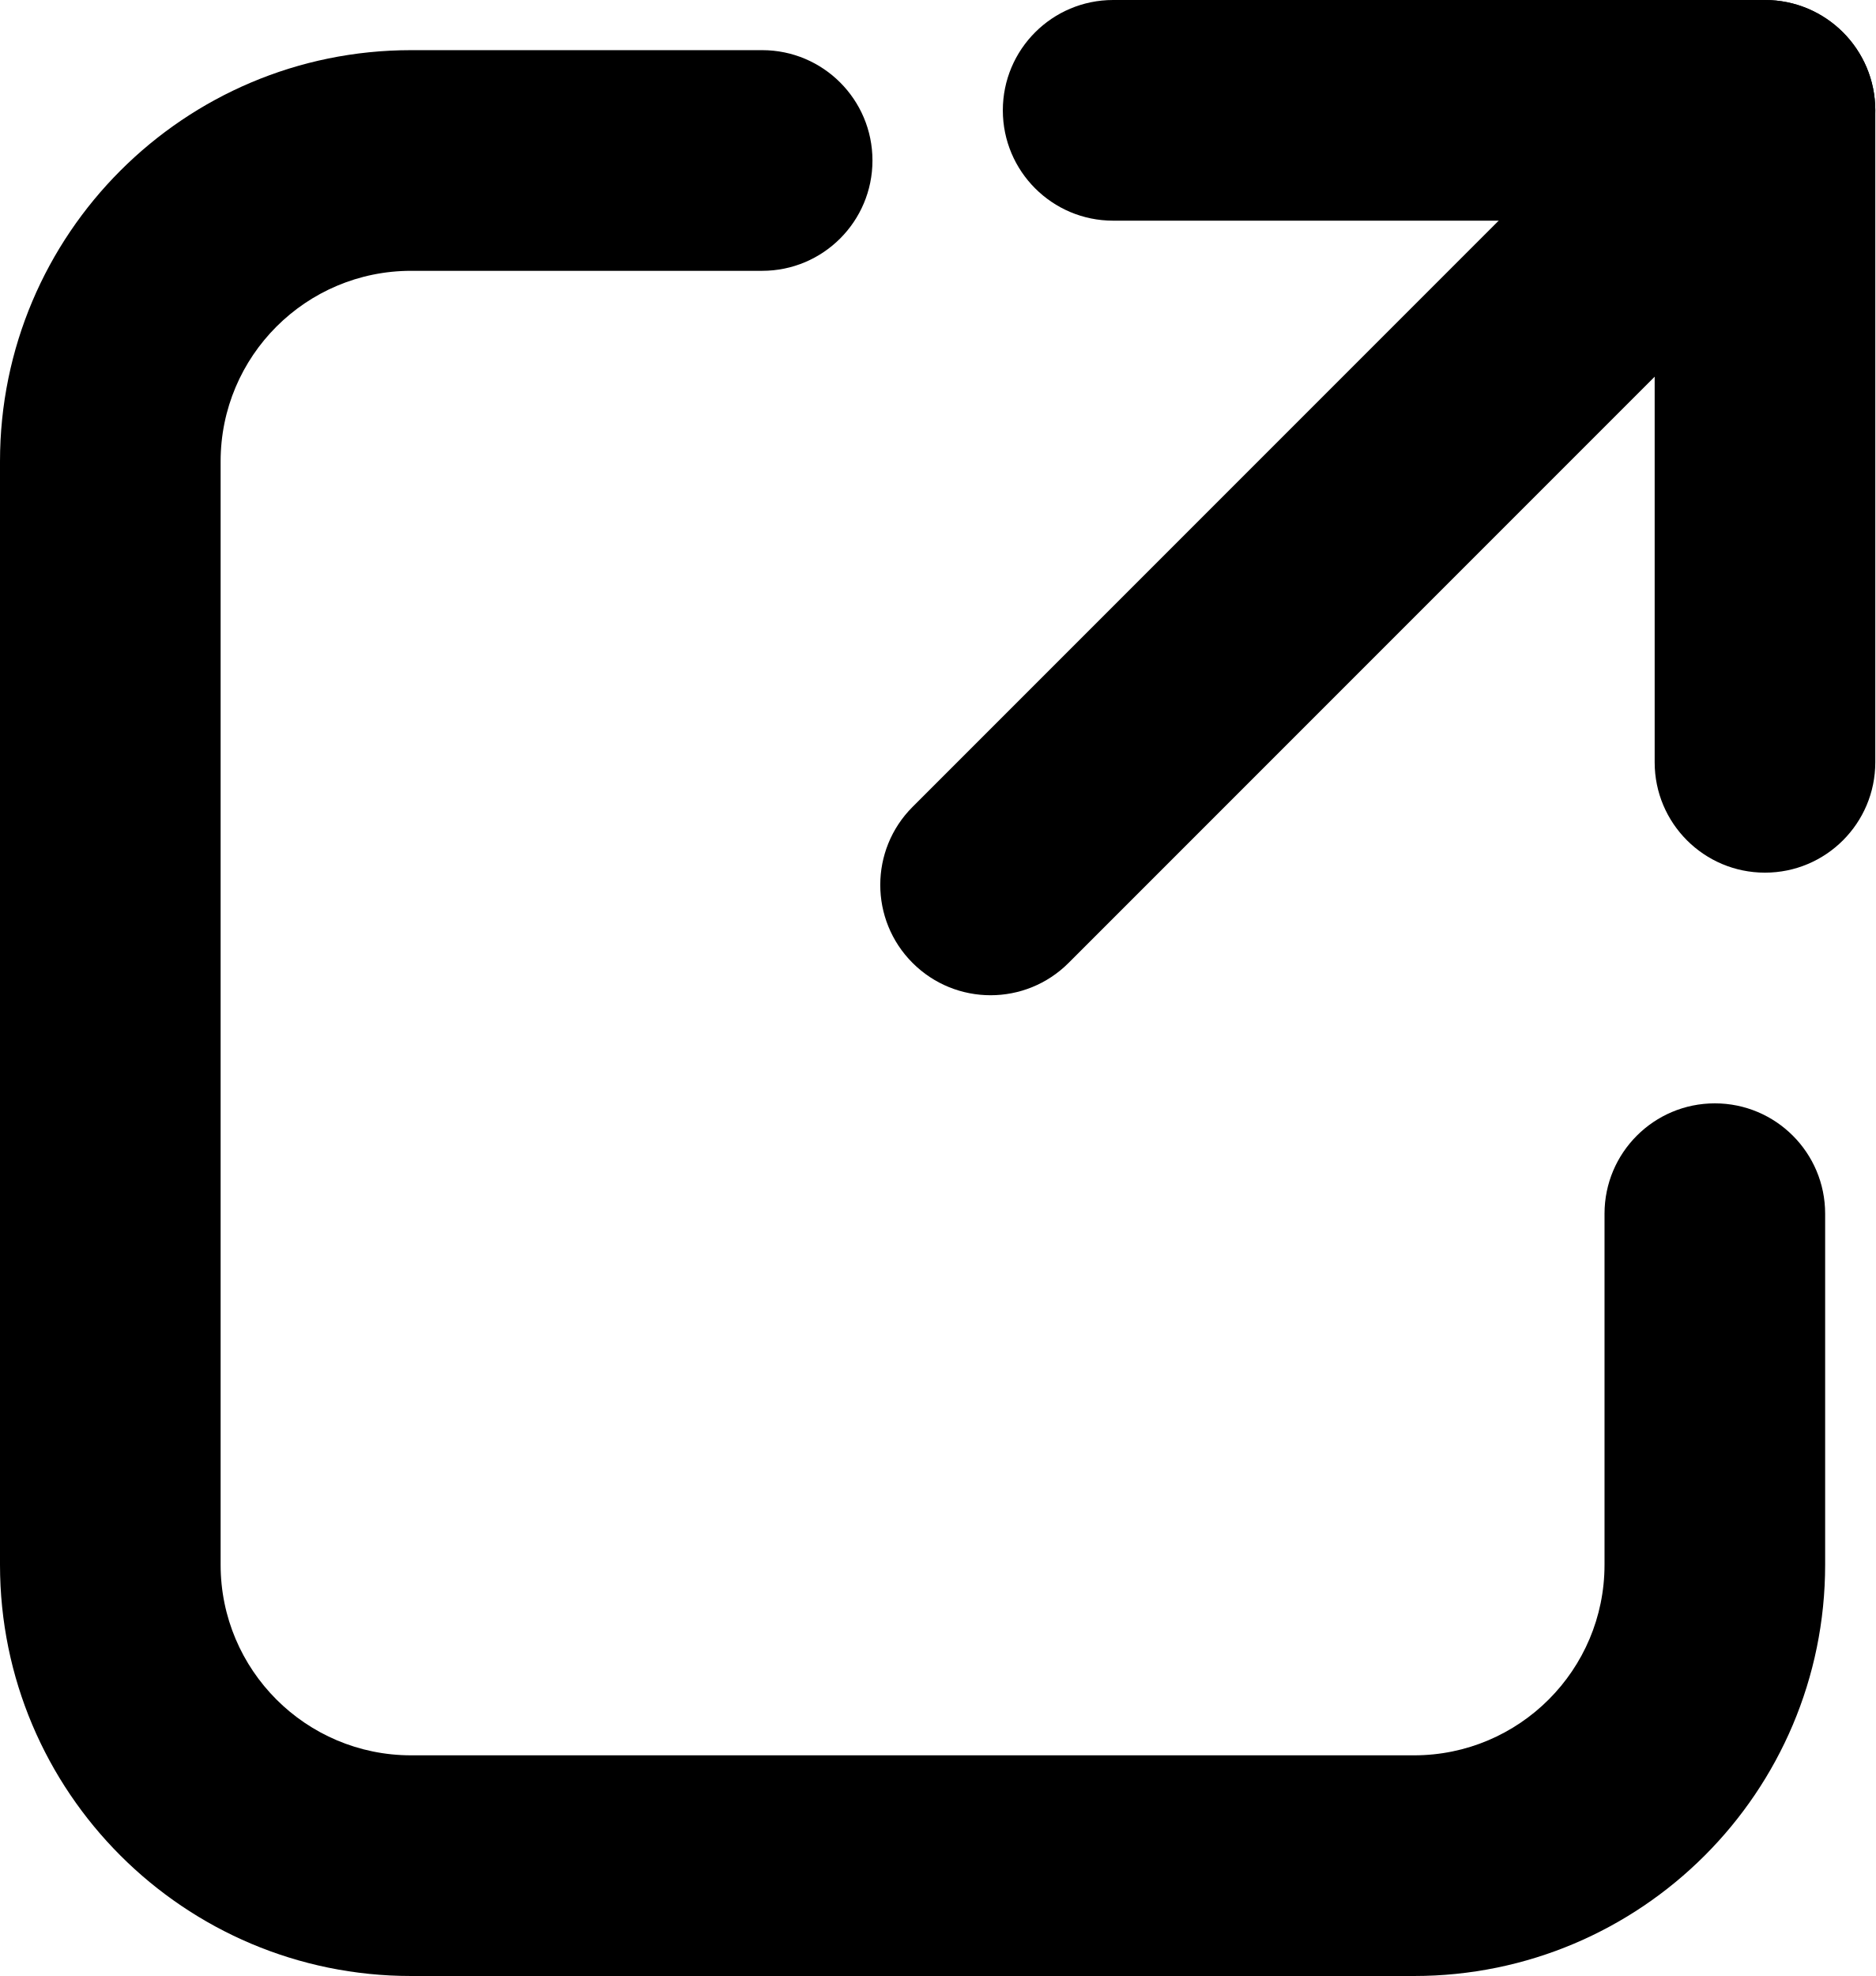
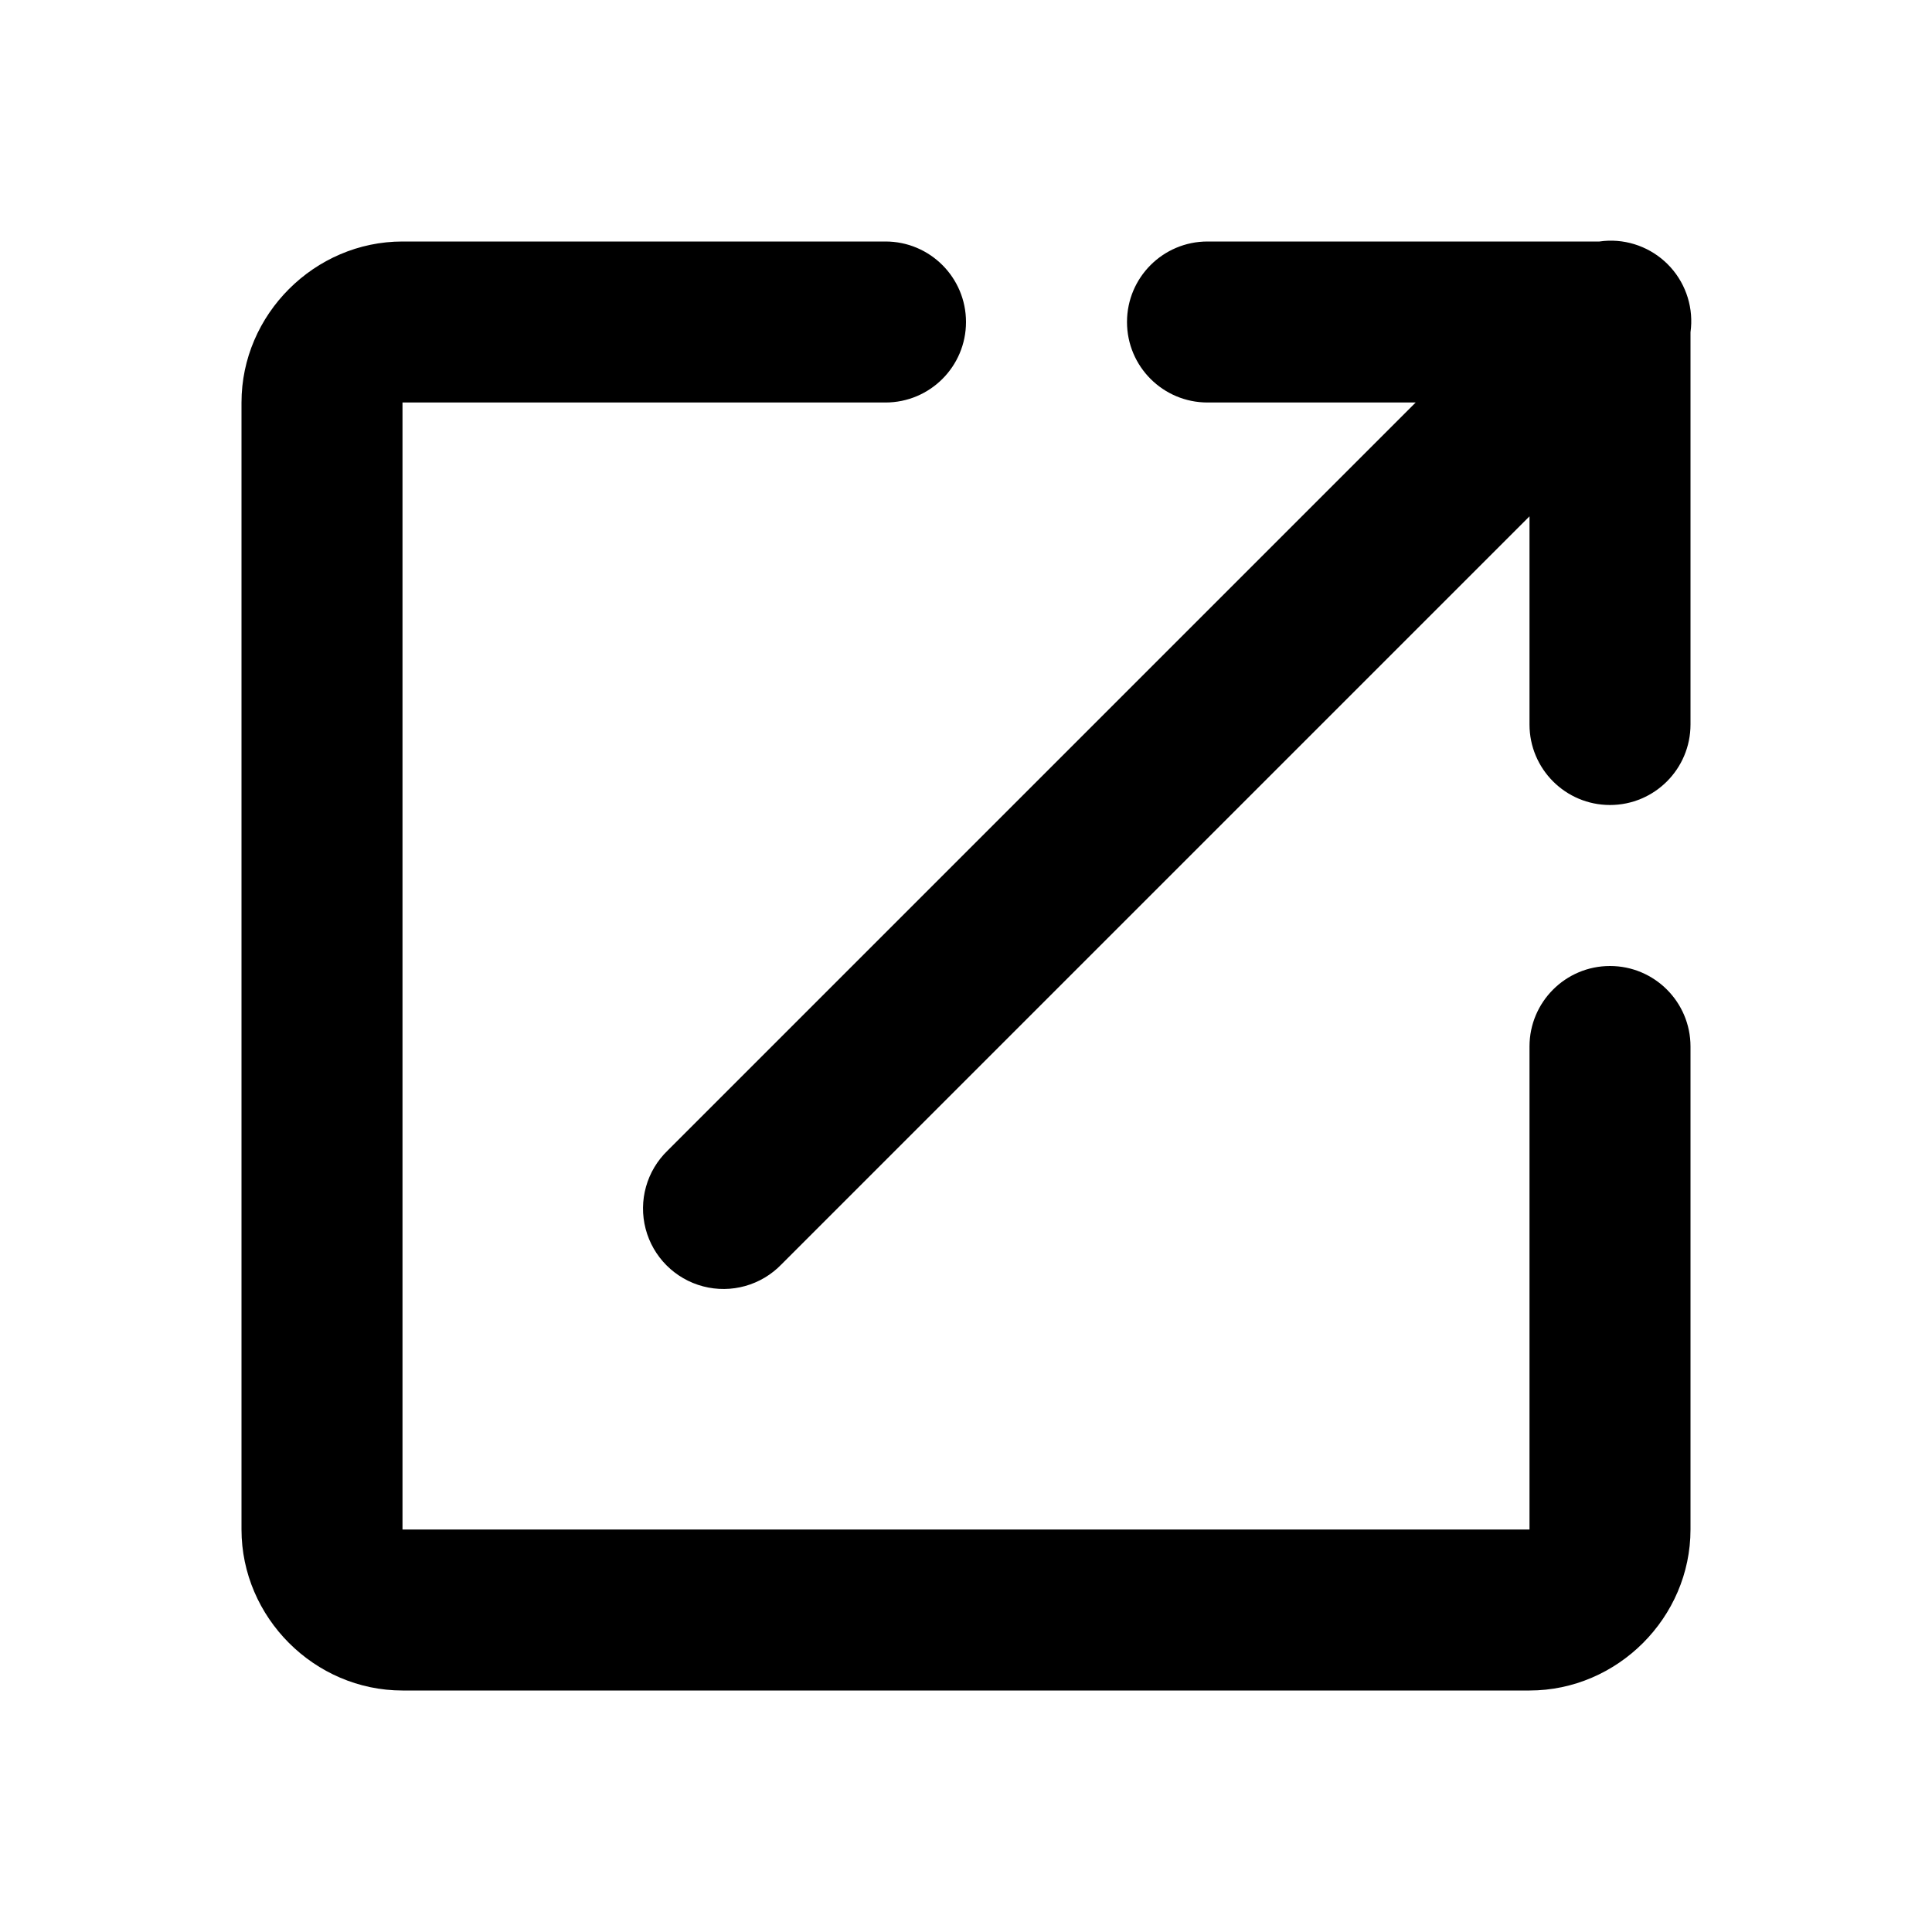
- <svg xmlns="http://www.w3.org/2000/svg" viewBox="2.9 2.4 18.7 19.7" width="100%" height="100%" fill="currentColor">
-   <path d="M21.1 14.5V18a4.1 4.1 0 0 1-4.1 4.1H7A4.1 4.1 0 0 1 2.9 18V7A4.1 4.1 0 0 1 7 2.9h3.5a1.1 1.1 0 0 1 0 2.2H7A1.9 1.9 0 0 0 5.1 7v11A1.9 1.9 0 0 0 7 19.9h10a1.9 1.9 0 0 0 1.9-1.9v-3.5a1.1 1.1 0 0 1 2.2 0Z" />
-   <rect x="12.9" y="2.4" width="8.7" height="2.2" rx="1.1" />
-   <rect x="19.4" y="2.4" width="2.2" height="8.7" rx="1.1" />
-   <rect x="12" y="10.9" width="12.02" height="2.2" rx="1.1" transform="rotate(-45 12 12)" />
+ <svg xmlns="http://www.w3.org/2000/svg" viewBox="0 0 24 24" width="24px" height="24px">
+   <path d="M 19.98 2.99 A 1 1 0 0 0 19.869 3 L 15 3 A 1 1 0 1 0 15 5 L 17.586 5 L 8.293 14.293 A 1 1 0 1 0 9.707 15.707 L 19 6.414 L 19 9 A 1 1 0 1 0 21 9 L 21 4.127 A 1 1 0 0 0 19.98 2.99 z M 5 3 C 3.907 3 3 3.907 3 5 L 3 19 C 3 20.093 3.907 21 5 21 L 19 21 C 20.093 21 21 20.093 21 19 L 21 13 A 1 1 0 1 0 19 13 L 19 19 L 5 19 L 5 5 L 11 5 A 1 1 0 1 0 11 3 L 5 3 z" />
</svg>
